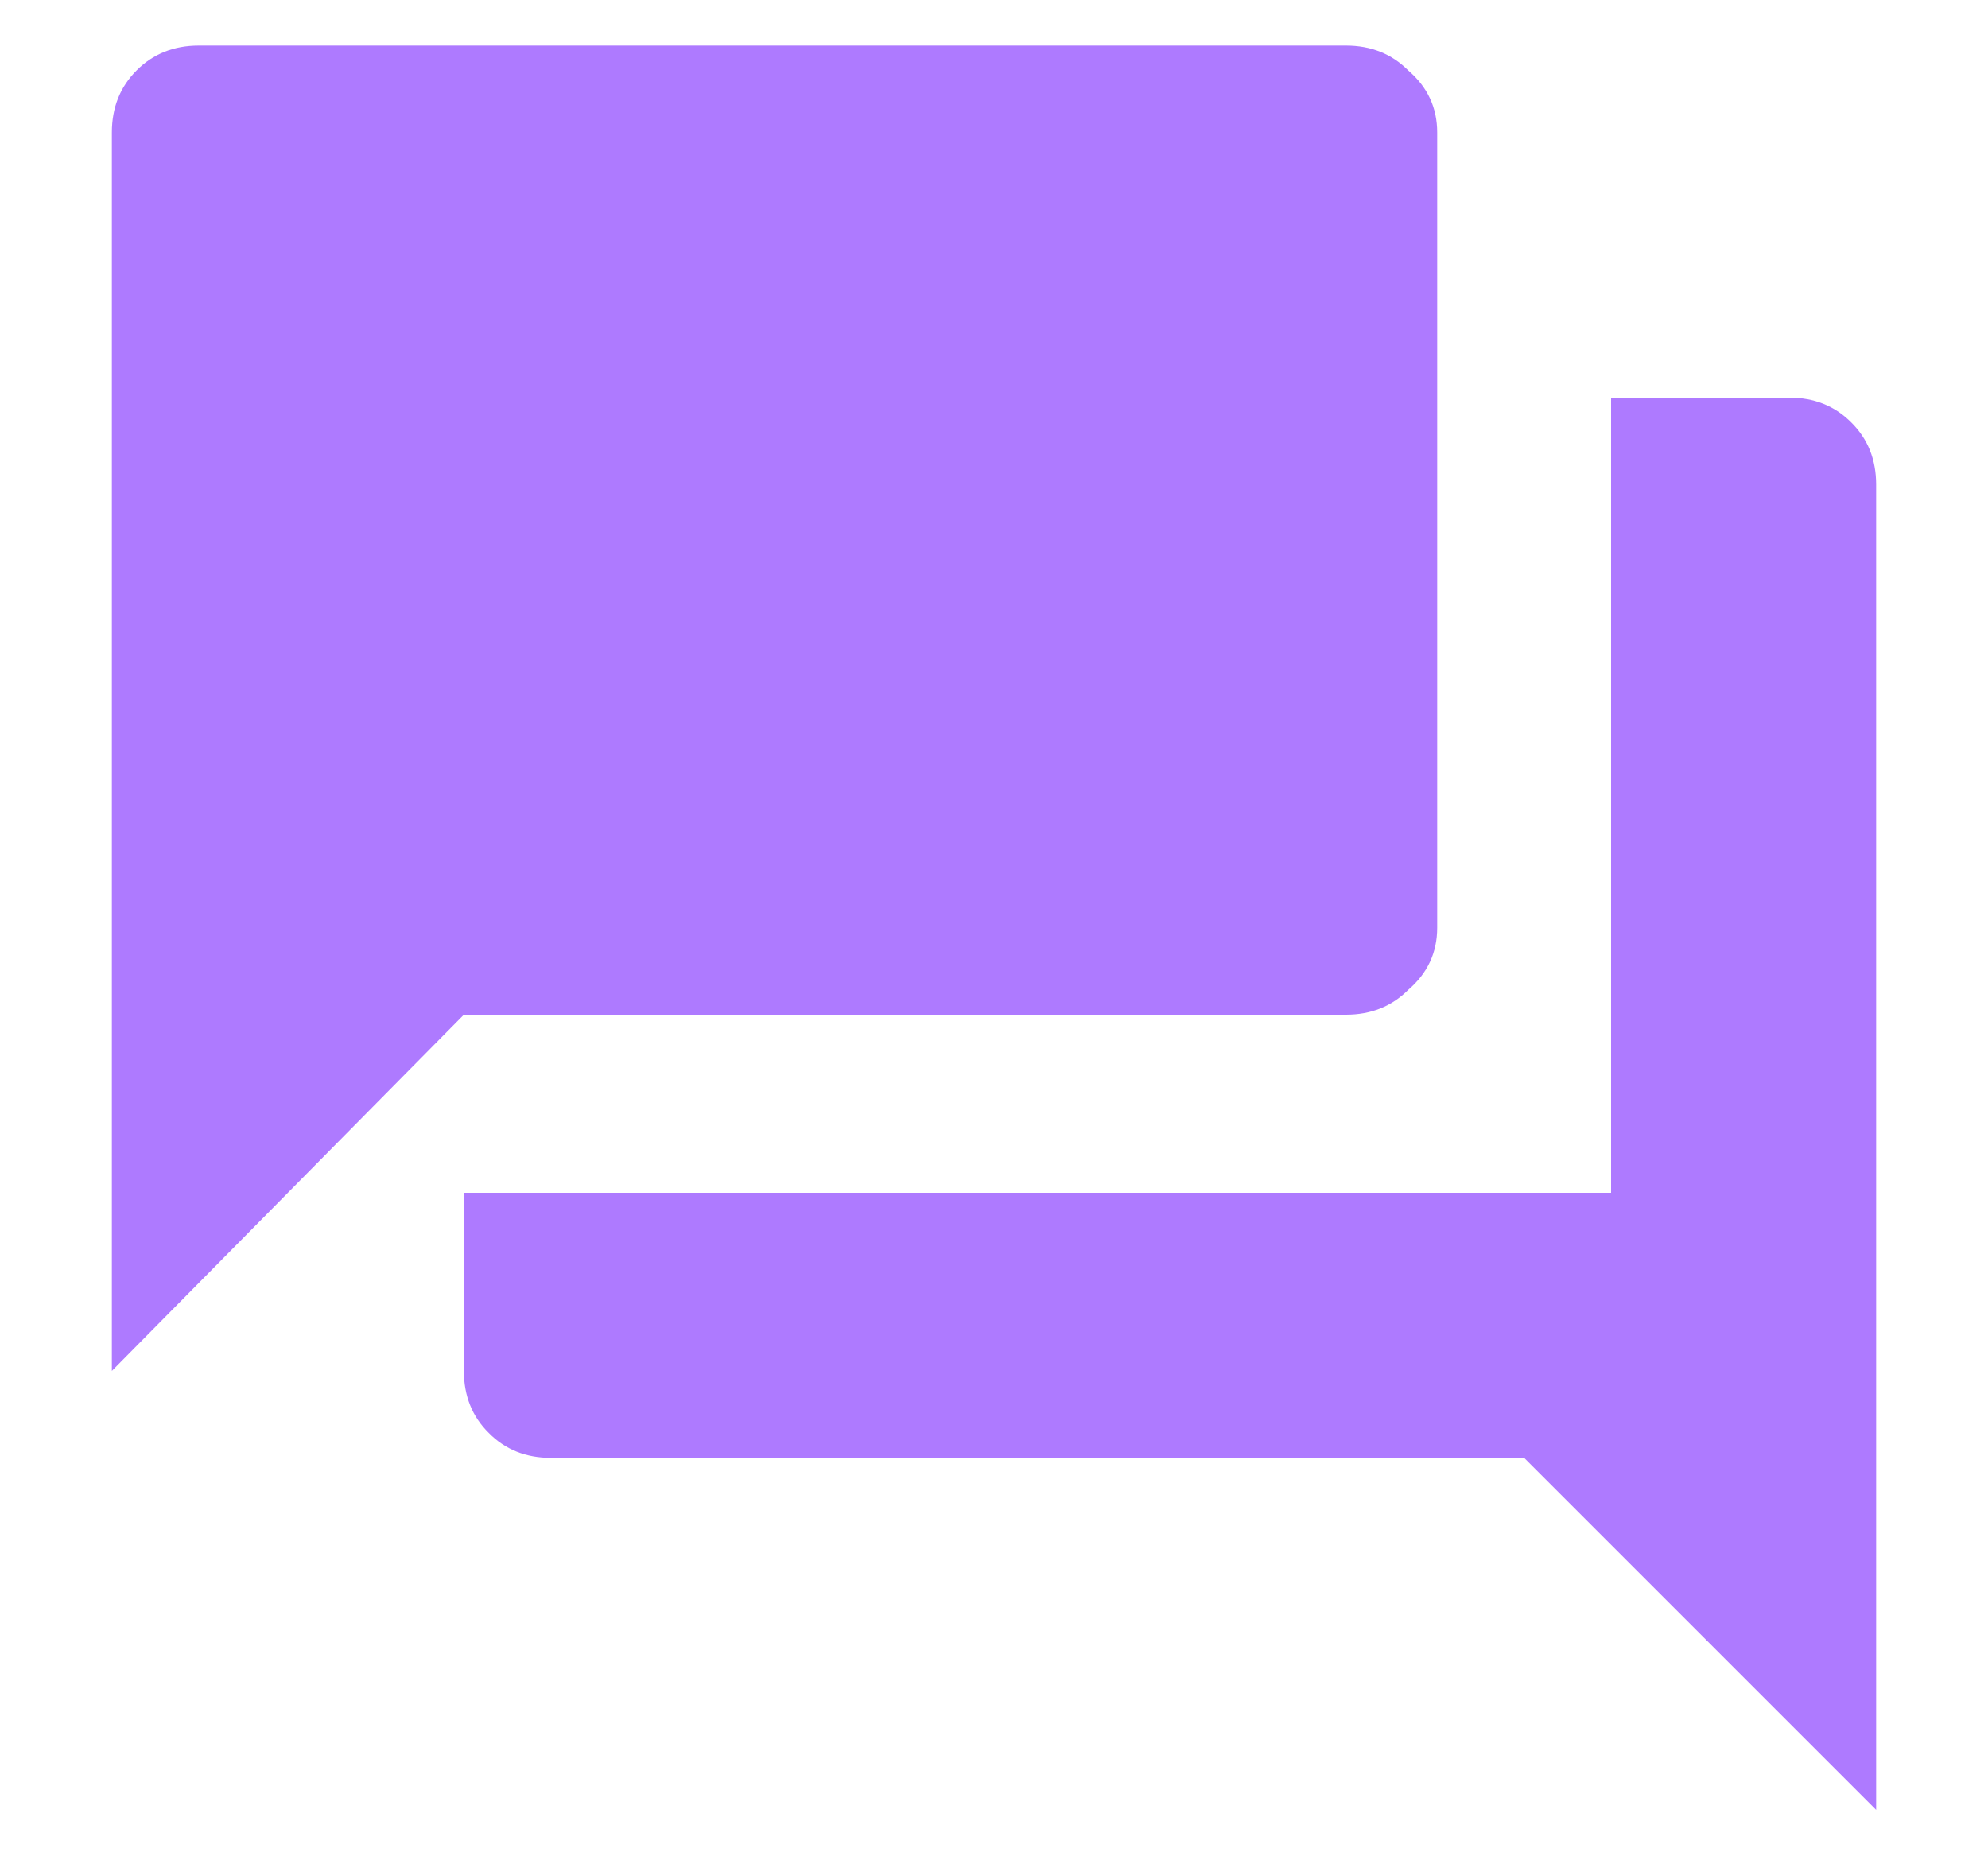
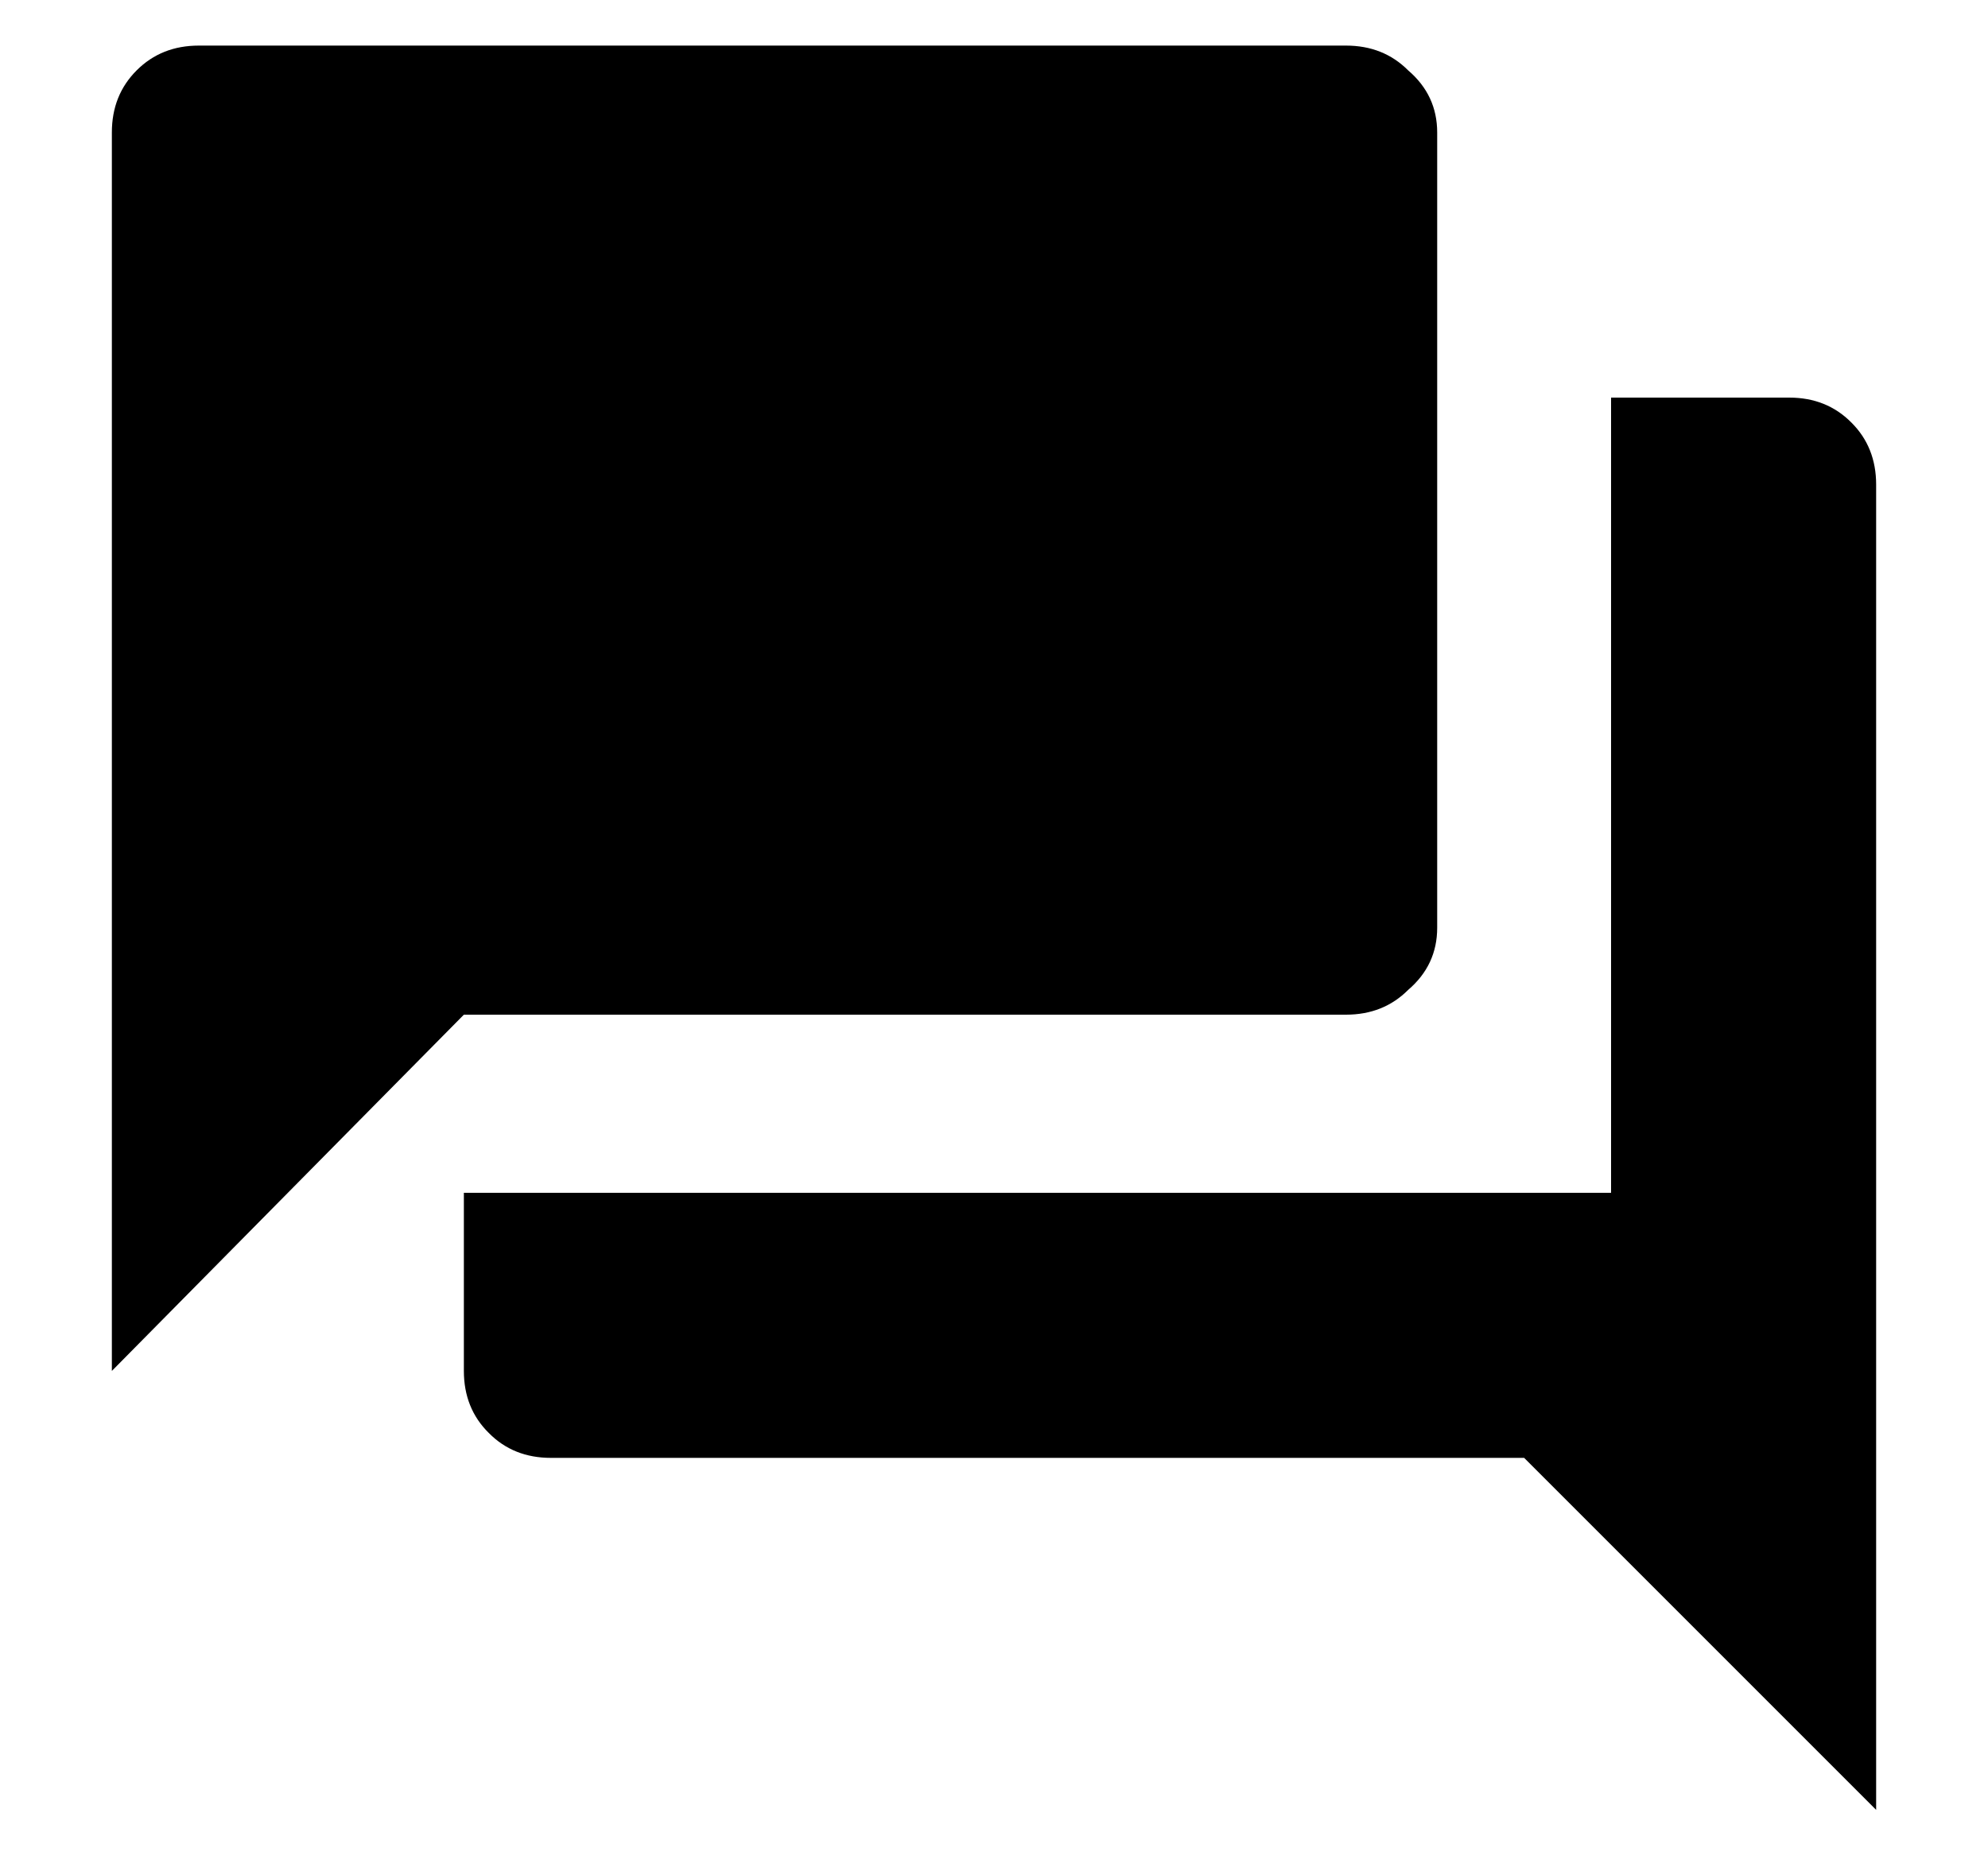
<svg xmlns="http://www.w3.org/2000/svg" id="comment" width="15" height="14" viewBox="0 0 15 14" fill="none">
-   <path d="M10.844 7C10.844 7.188 10.771 7.344 10.625 7.469C10.5 7.594 10.344 7.656 10.156 7.656H3.5L0.844 10.344V1C0.844 0.812 0.906 0.656 1.031 0.531C1.156 0.406 1.312 0.344 1.5 0.344H10.156C10.344 0.344 10.5 0.406 10.625 0.531C10.771 0.656 10.844 0.812 10.844 1V7ZM13.5 3C13.688 3 13.844 3.062 13.969 3.188C14.094 3.312 14.156 3.469 14.156 3.656V13.656L11.5 11H4.156C3.969 11 3.812 10.938 3.688 10.812C3.562 10.688 3.5 10.531 3.5 10.344V9H12.156V3H13.5Z" fill="#AE7AFF" />
+   <path d="M10.844 7C10.844 7.188 10.771 7.344 10.625 7.469C10.5 7.594 10.344 7.656 10.156 7.656H3.5L0.844 10.344V1C0.844 0.812 0.906 0.656 1.031 0.531C1.156 0.406 1.312 0.344 1.5 0.344H10.156C10.344 0.344 10.5 0.406 10.625 0.531C10.771 0.656 10.844 0.812 10.844 1V7ZM13.5 3C13.688 3 13.844 3.062 13.969 3.188C14.094 3.312 14.156 3.469 14.156 3.656V13.656L11.5 11H4.156C3.969 11 3.812 10.938 3.688 10.812C3.562 10.688 3.5 10.531 3.5 10.344V9H12.156V3H13.5Z" fill="currentColor" />
</svg>
